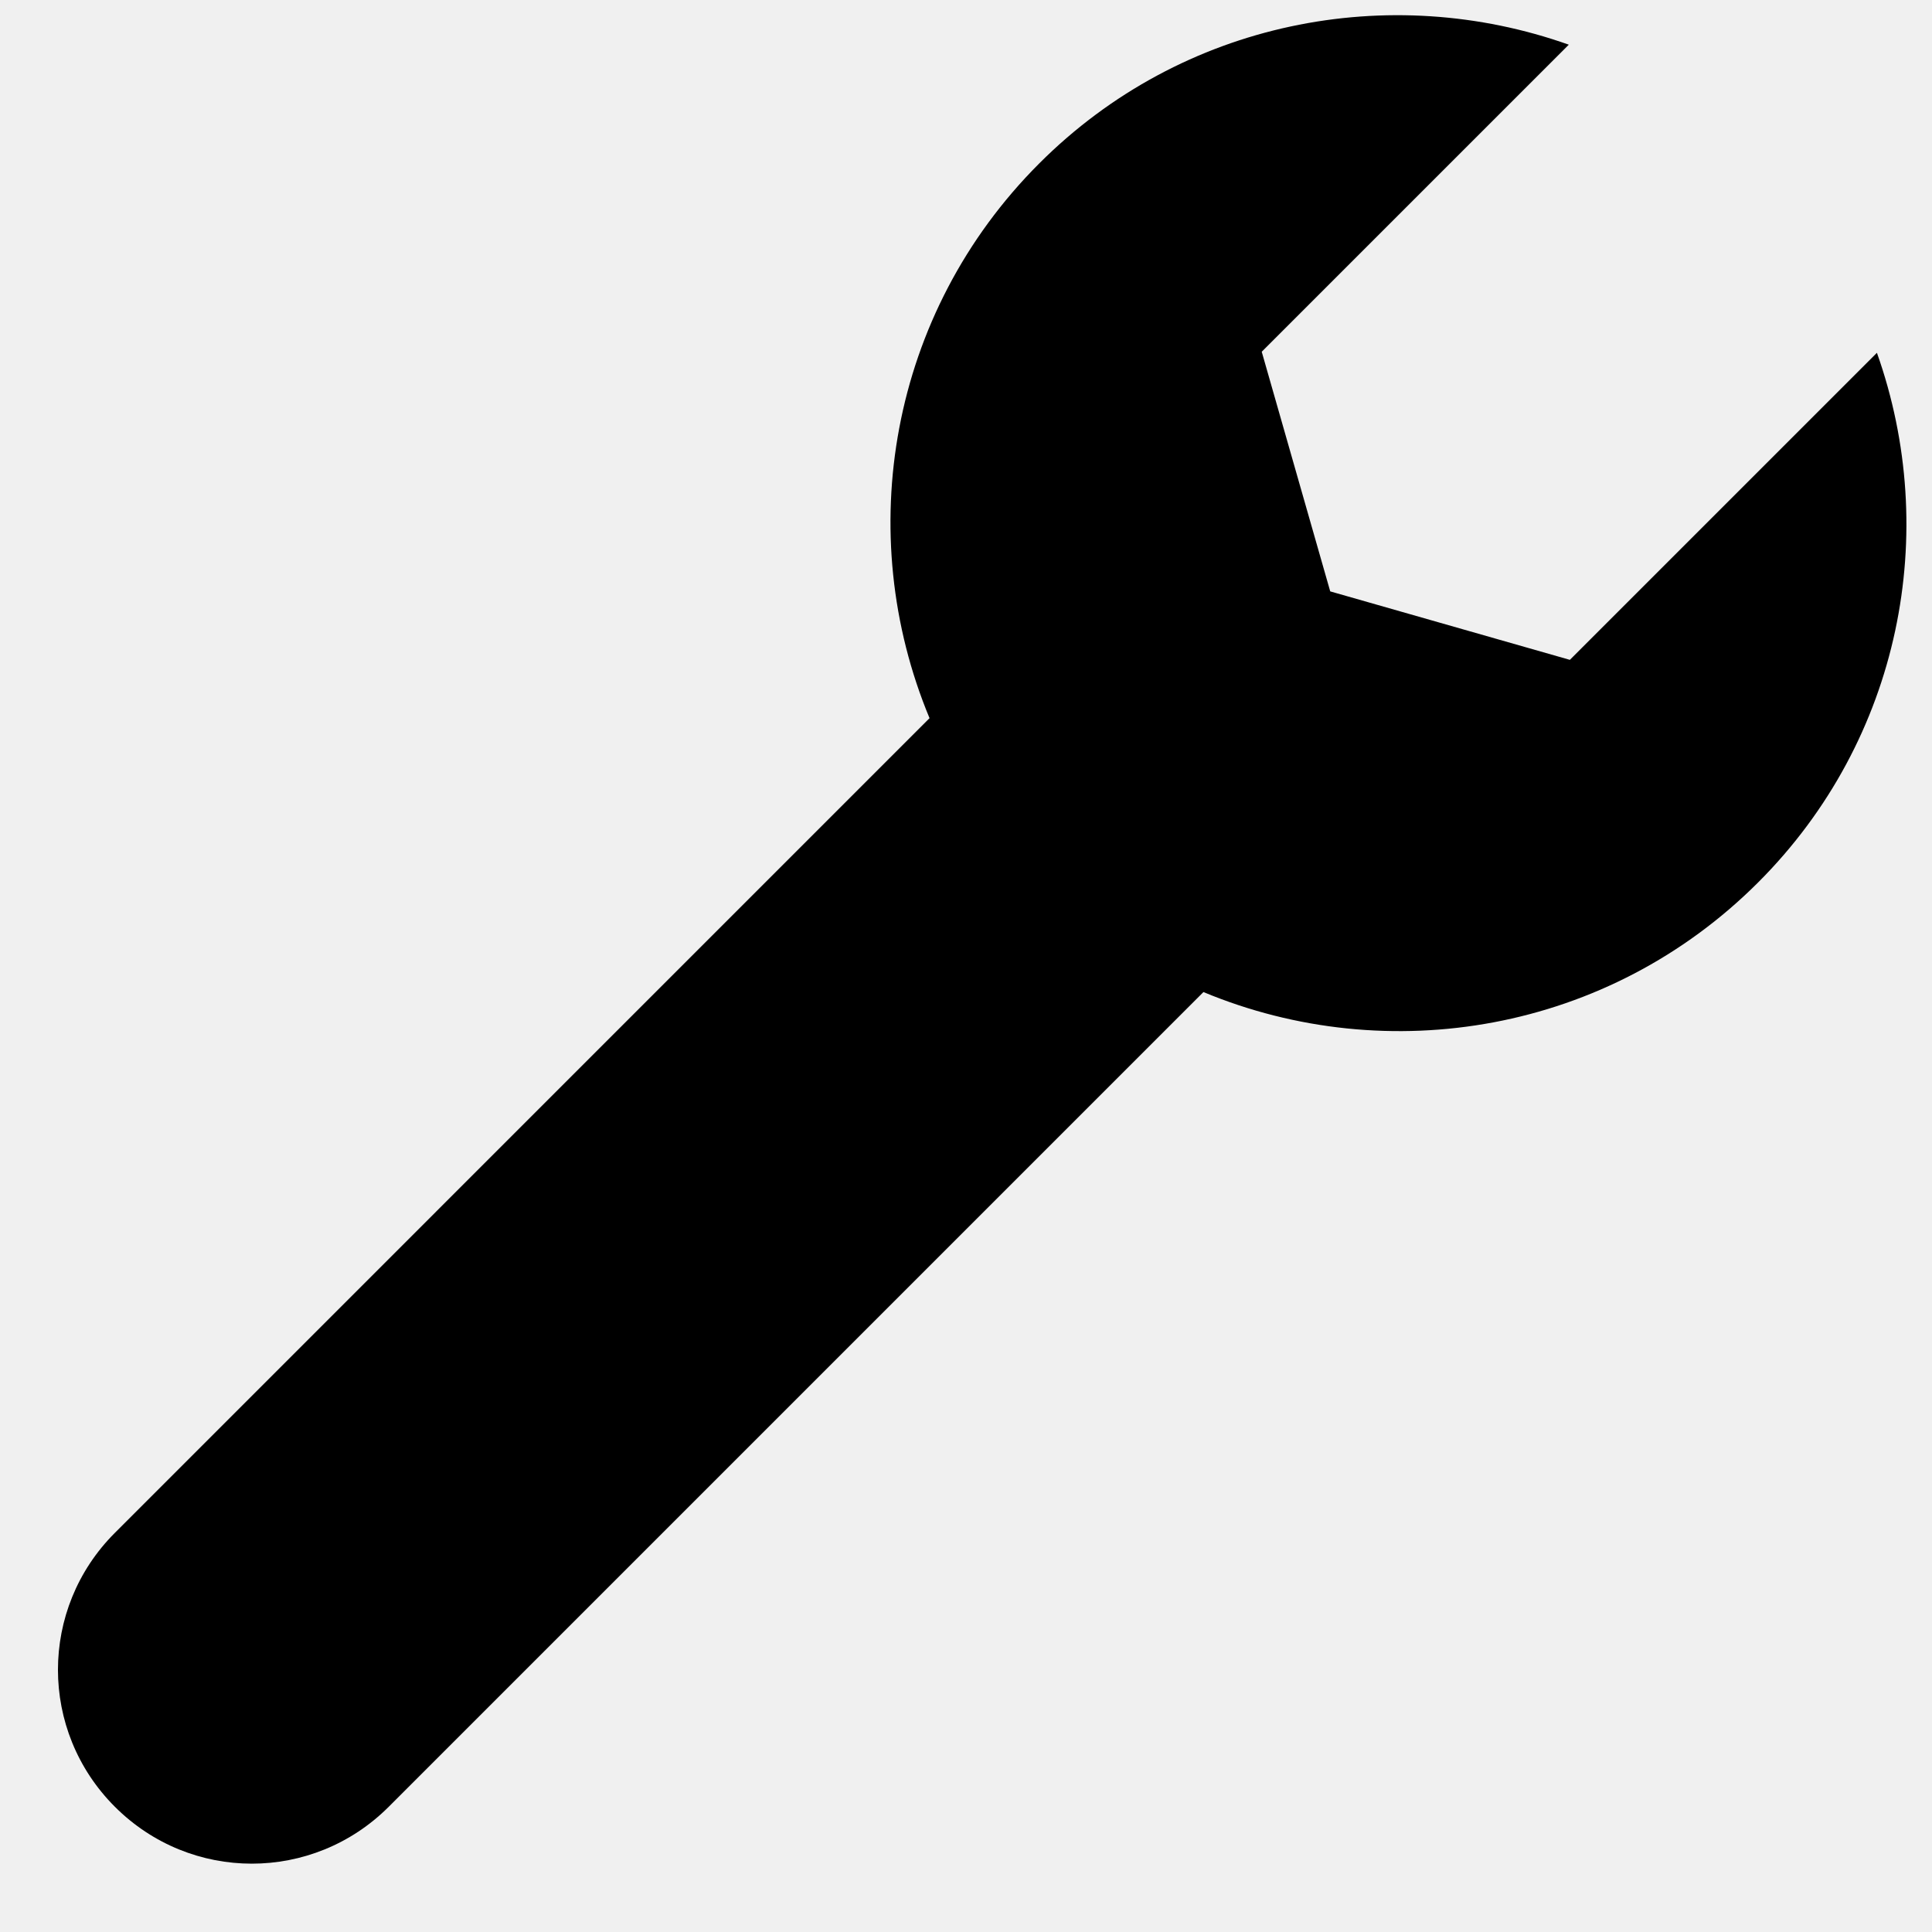
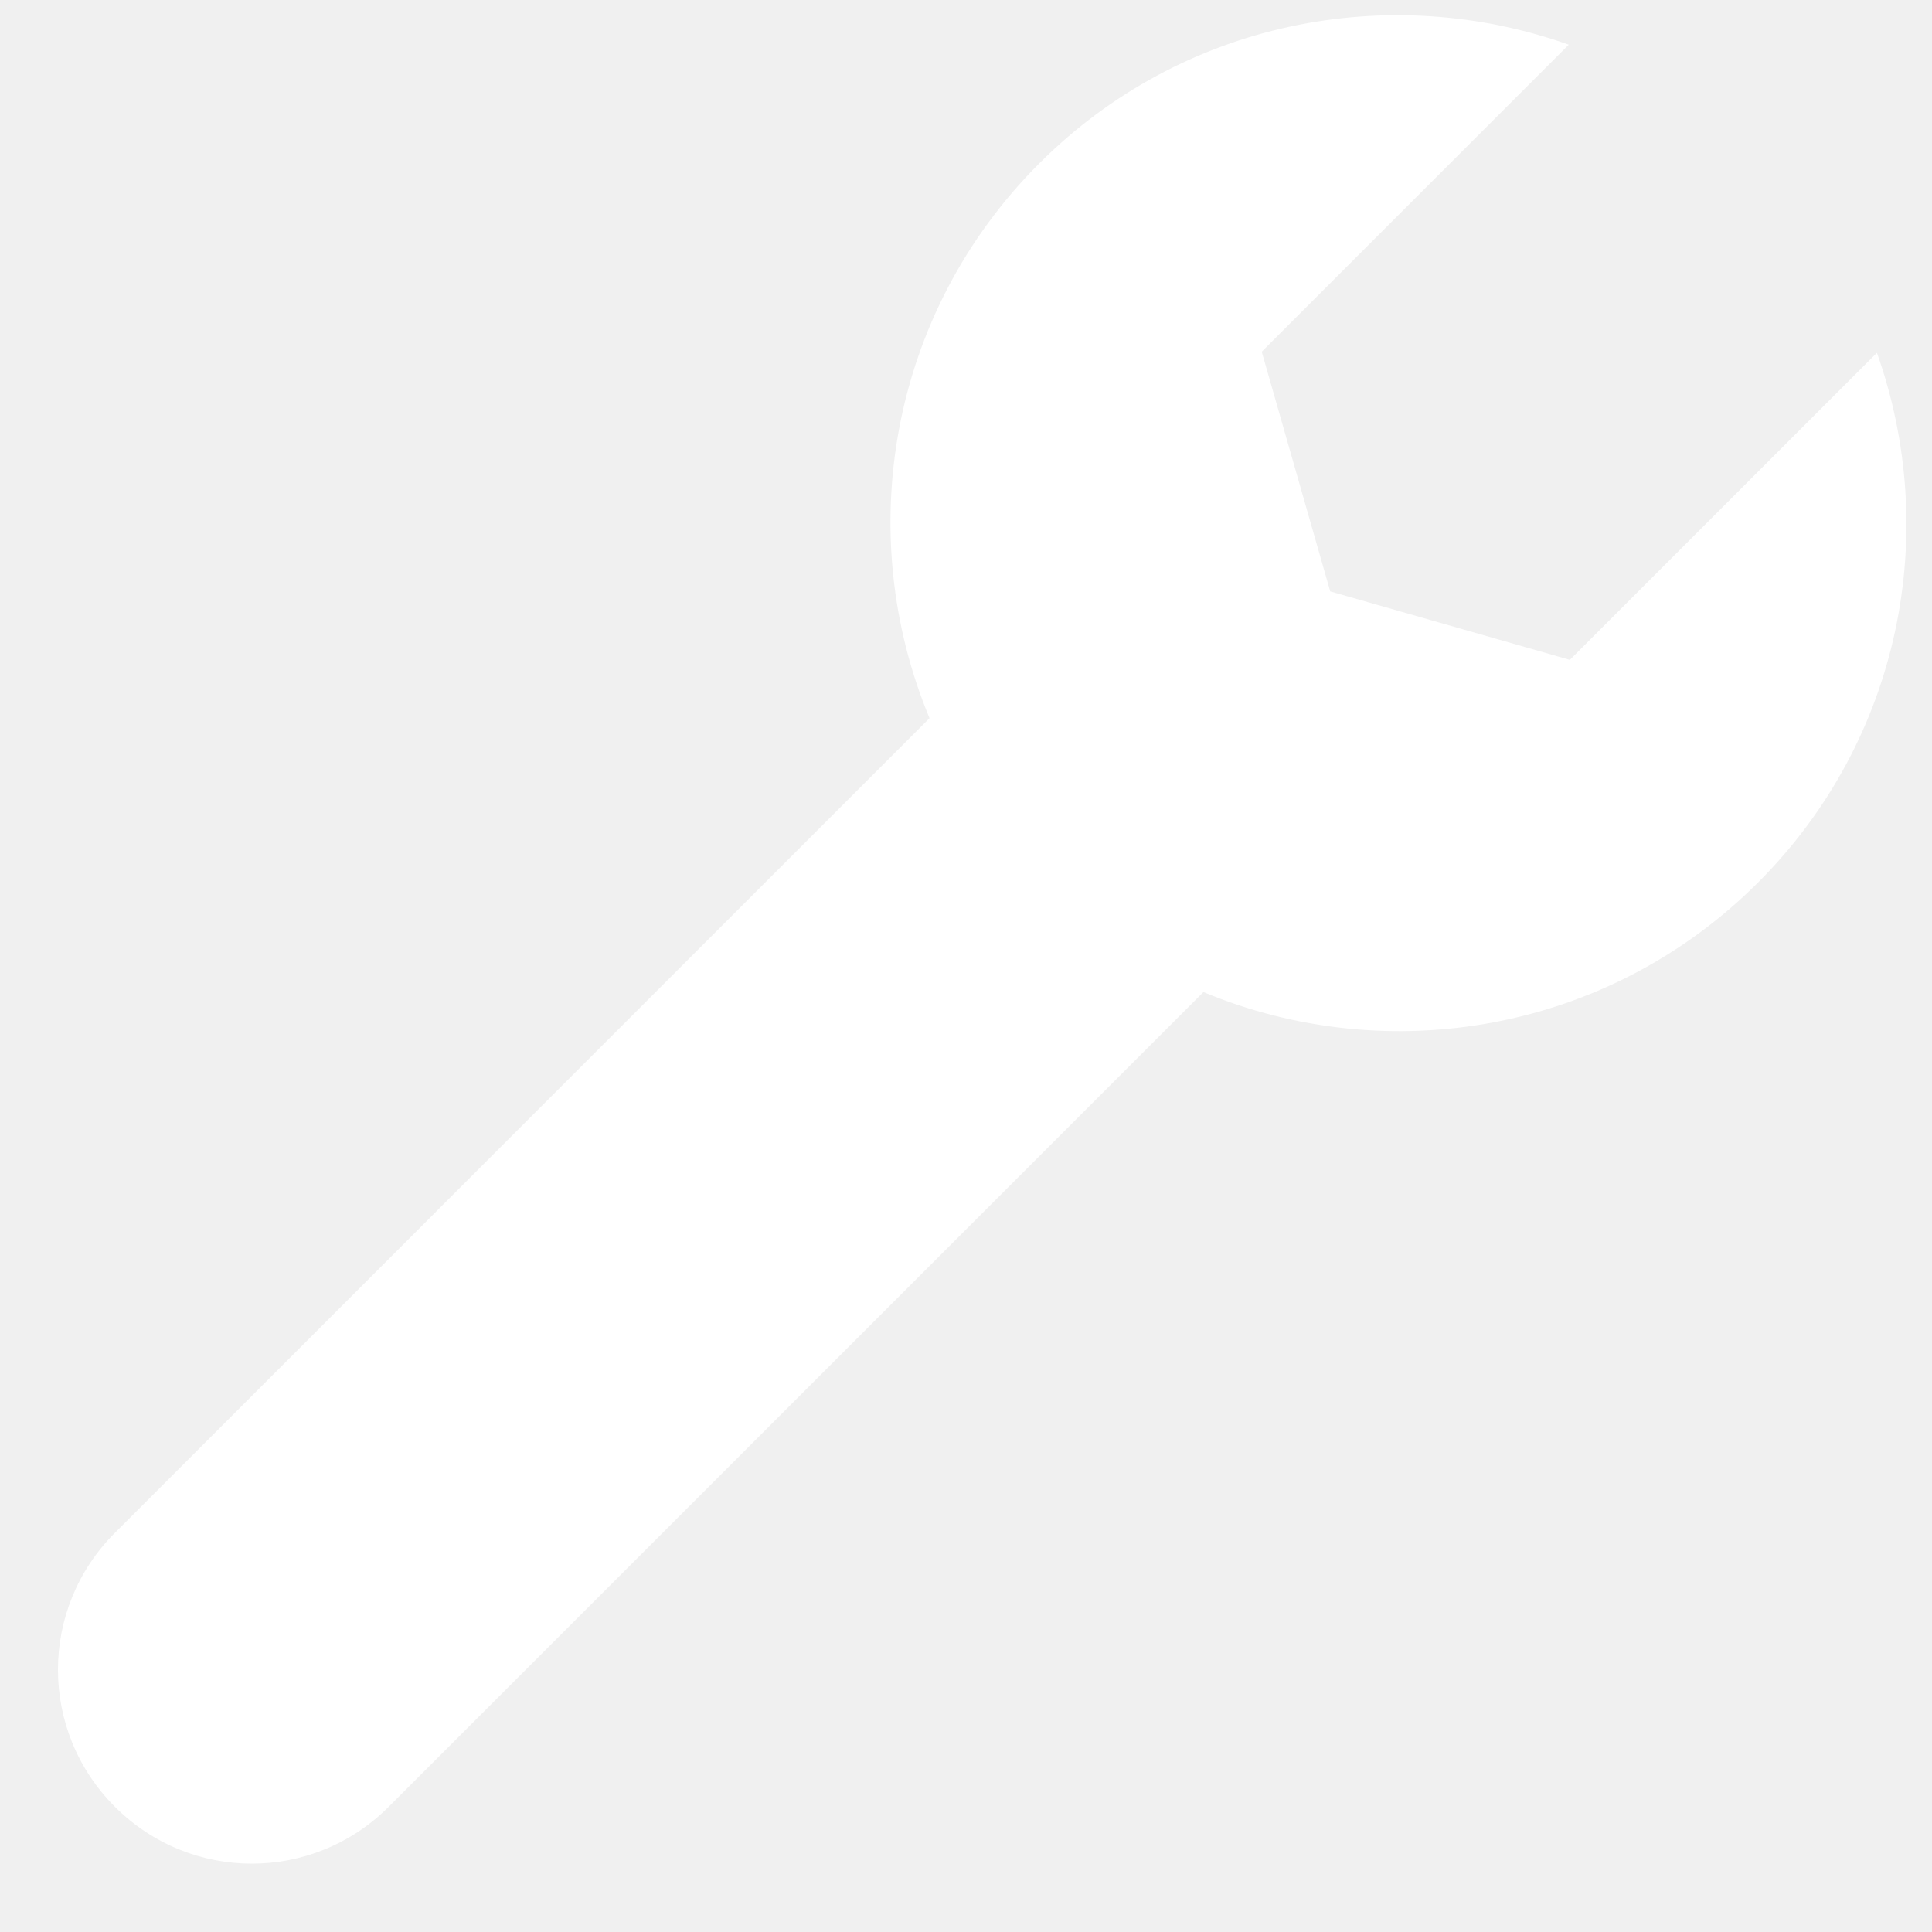
<svg xmlns="http://www.w3.org/2000/svg" version="1.1" id="Layer_1" x="0px" y="0px" width="100px" height="100px" viewBox="200 200 100 100" enable-background="new 200 200 100 100" xml:space="preserve">
  <g transform="translate(0,-952.3622)">
-     <path d="M281.201,1154.675c-9.268-3.29-19.994-1.271-27.411,6.147c-7.769,7.768-9.653,19.164-5.677,28.712l-42.168,42.169   c-3.927,3.927-3.927,10.249,0,14.176c3.927,3.928,10.25,3.928,14.177,0l42.168-42.168c9.549,3.975,20.944,2.092,28.713-5.677   c7.417-7.417,9.437-18.143,6.146-27.411l-15.893,15.893l-12.404-3.544l-3.545-12.404L281.201,1154.675L281.201,1154.675z" />
+     <path fill="#fff" d="M281.201,1154.675c-9.268-3.29-19.994-1.271-27.411,6.147c-7.769,7.768-9.653,19.164-5.677,28.712l-42.168,42.169   c-3.927,3.927-3.927,10.249,0,14.176c3.927,3.928,10.25,3.928,14.177,0l42.168-42.168c9.549,3.975,20.944,2.092,28.713-5.677   c7.417-7.417,9.437-18.143,6.146-27.411l-15.893,15.893l-12.404-3.544l-3.545-12.404L281.201,1154.675L281.201,1154.675z" />
  </g>
</svg>
